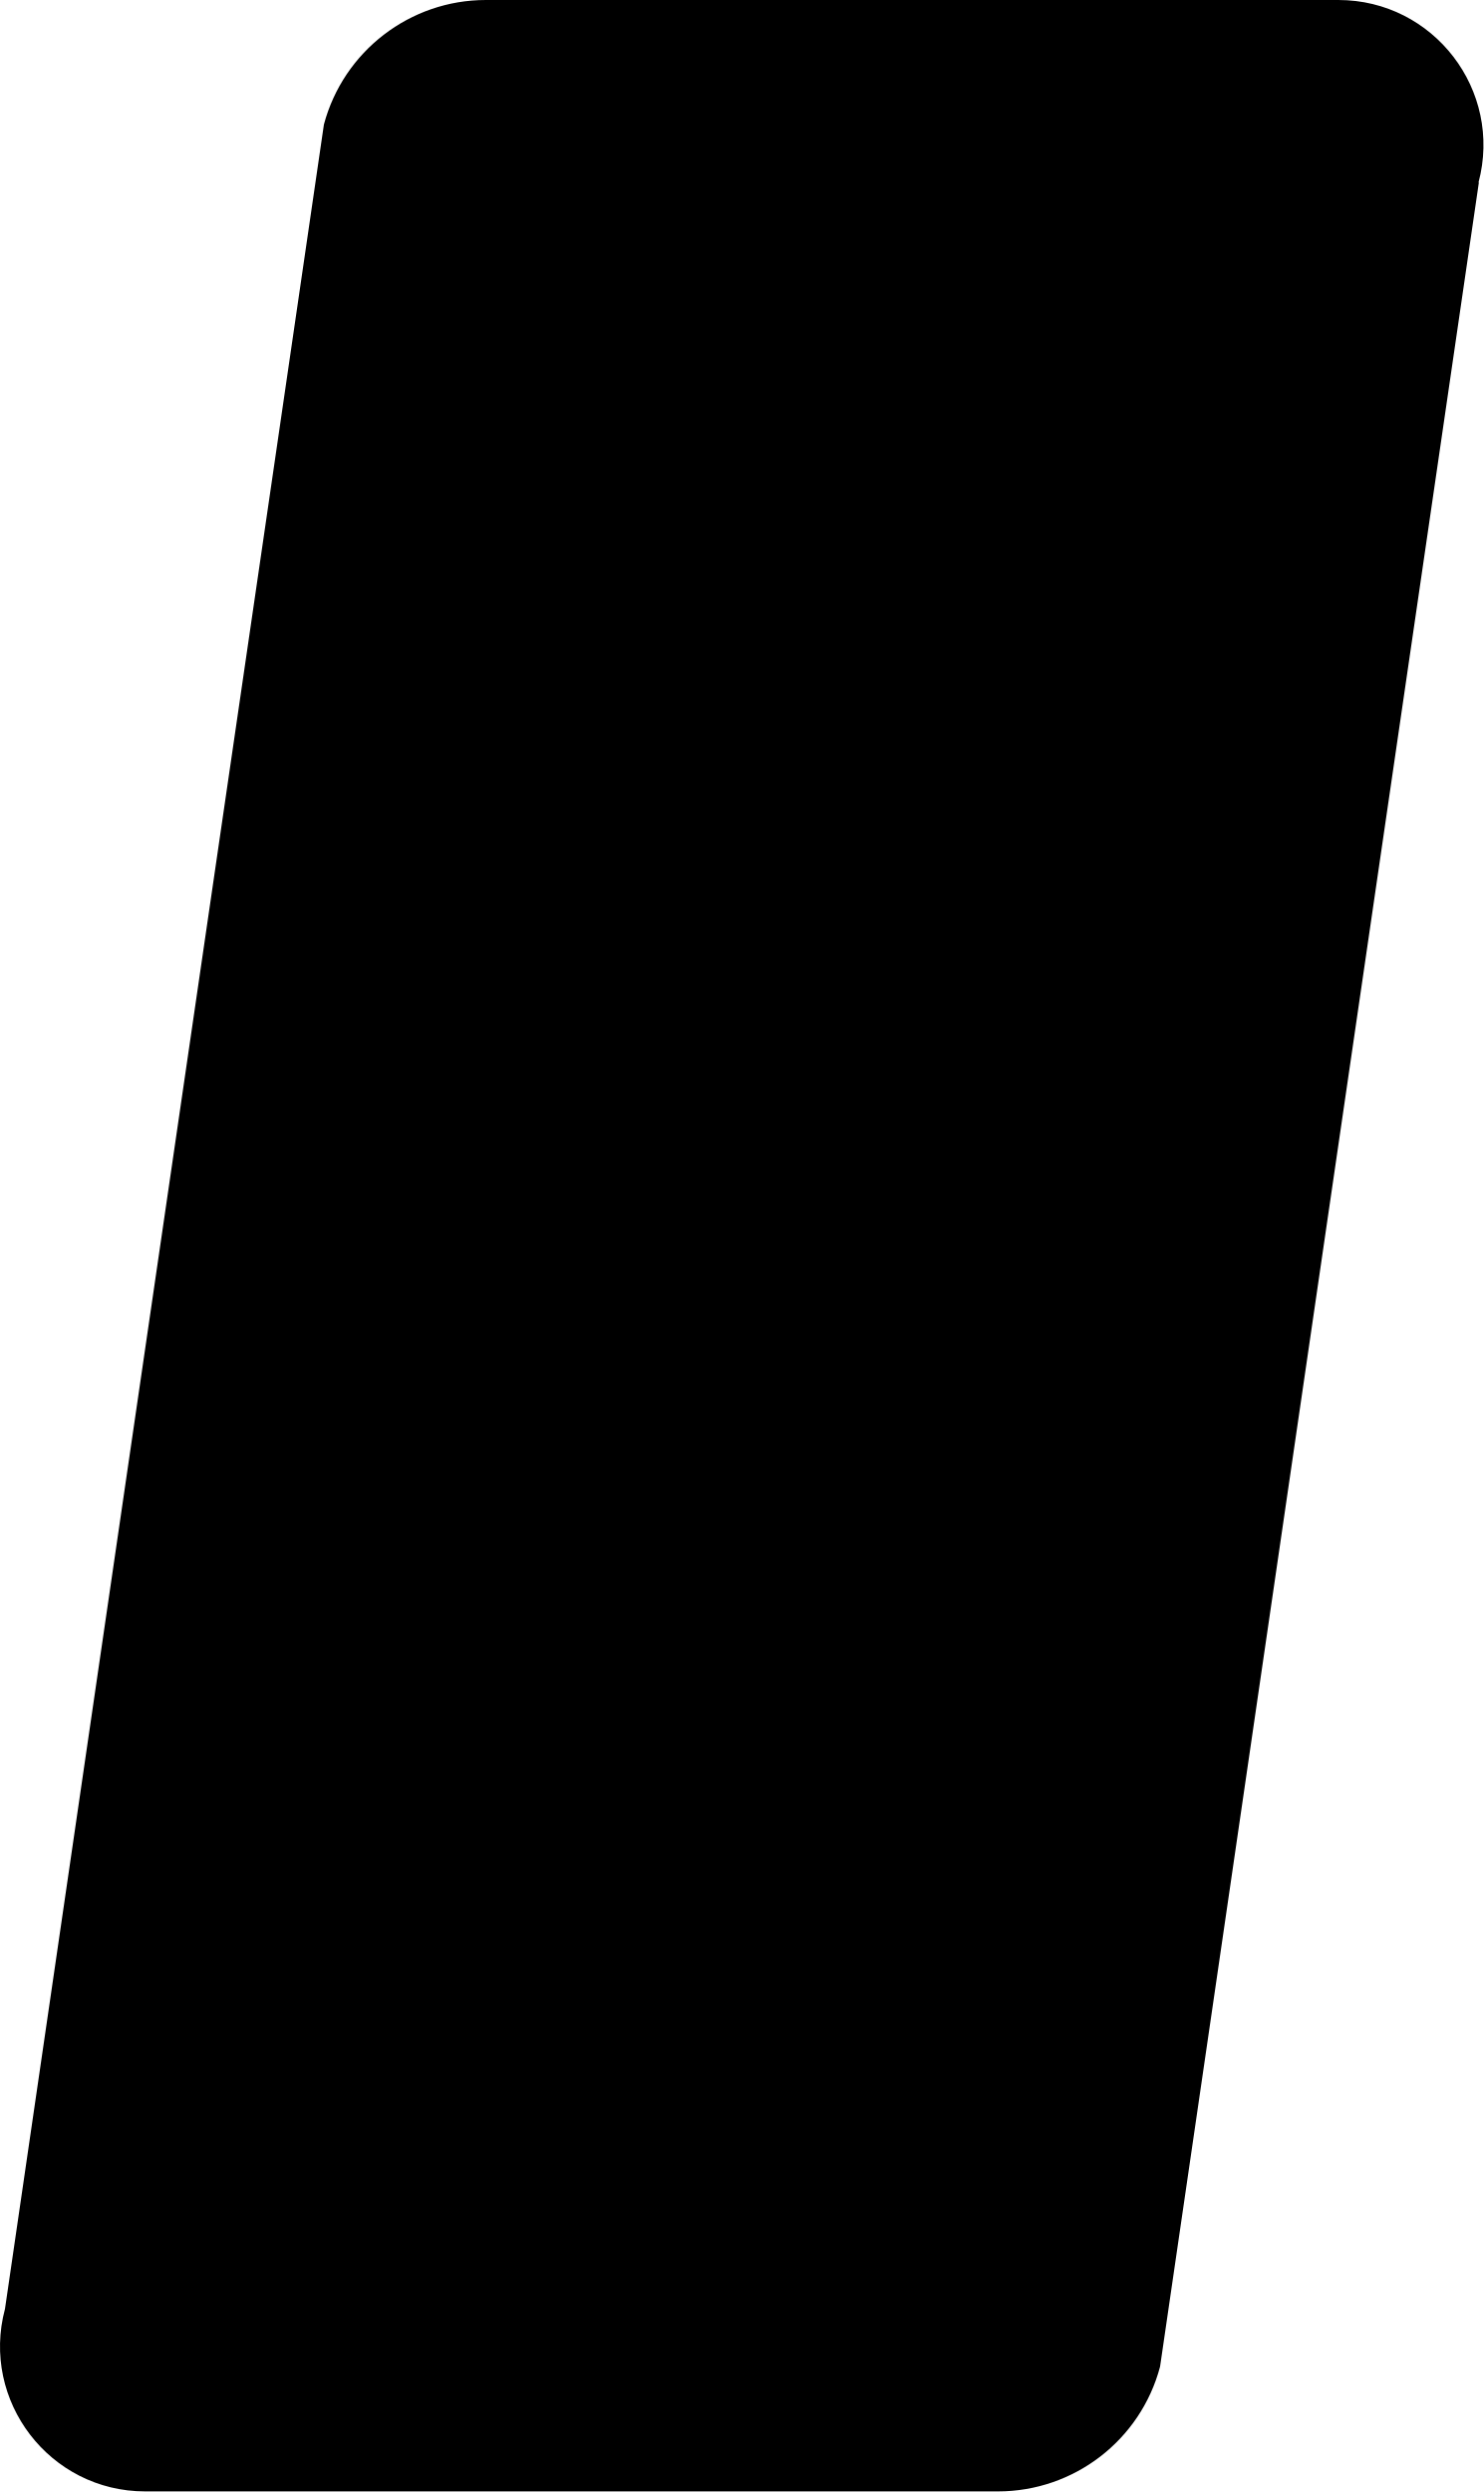
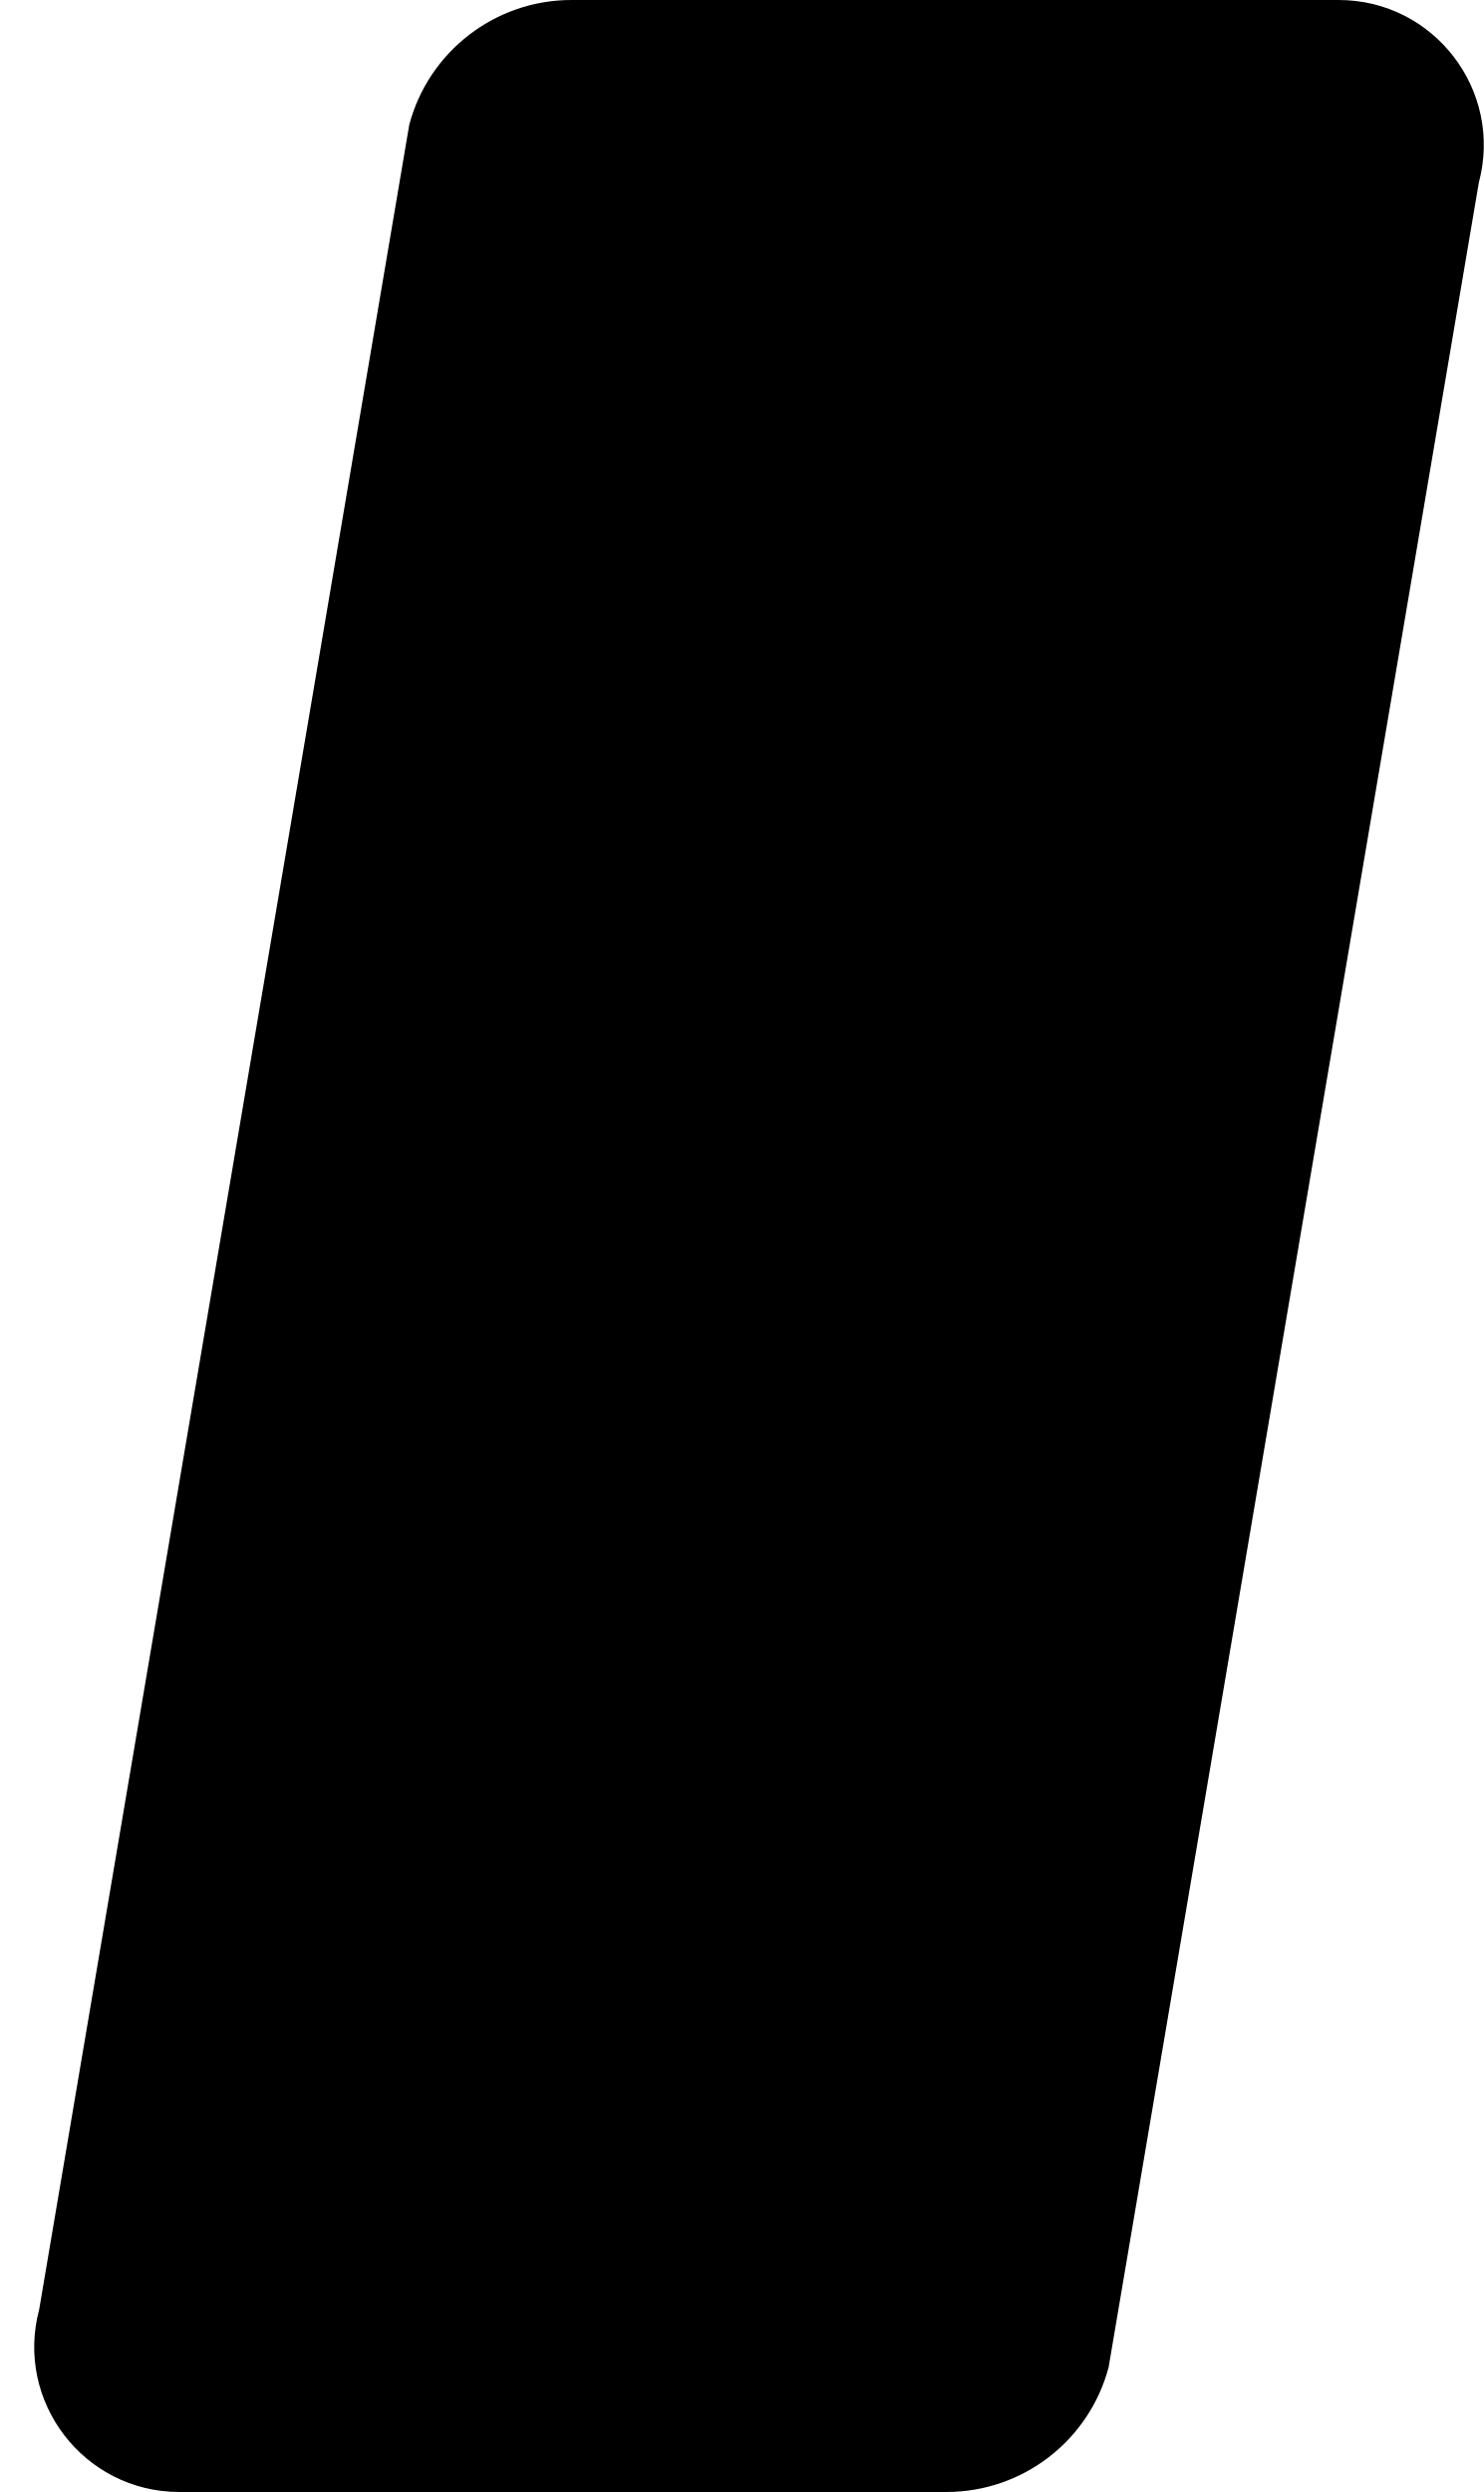
<svg xmlns="http://www.w3.org/2000/svg" id="Layer_1" data-name="Layer 1" viewBox="0 0 870.36 1461.5">
-   <path d="M867.45,107.03l-187,1281c-11.46,43.12-50.49,73.12-95.08,73.12H85.14c-55.91,0-96.62-53.02-82.22-107.03L190,73C201.5,30,240.5,0,285,0h500c55.93,0,96.62,52.99,82.25,107.03Z" />
+   <path d="M867.45,107.03l-217.17,1281.34c-11.46,43.12-50.49,73.12-95.08,73.12H105.20c-55.91,0-96.62-53.02-82.22-107.03L240.07,73.08C251.58,30,290.61,0,335.20,0h450c55.93,0,96.62,52.99,82.25,107.03Z" />
</svg>
